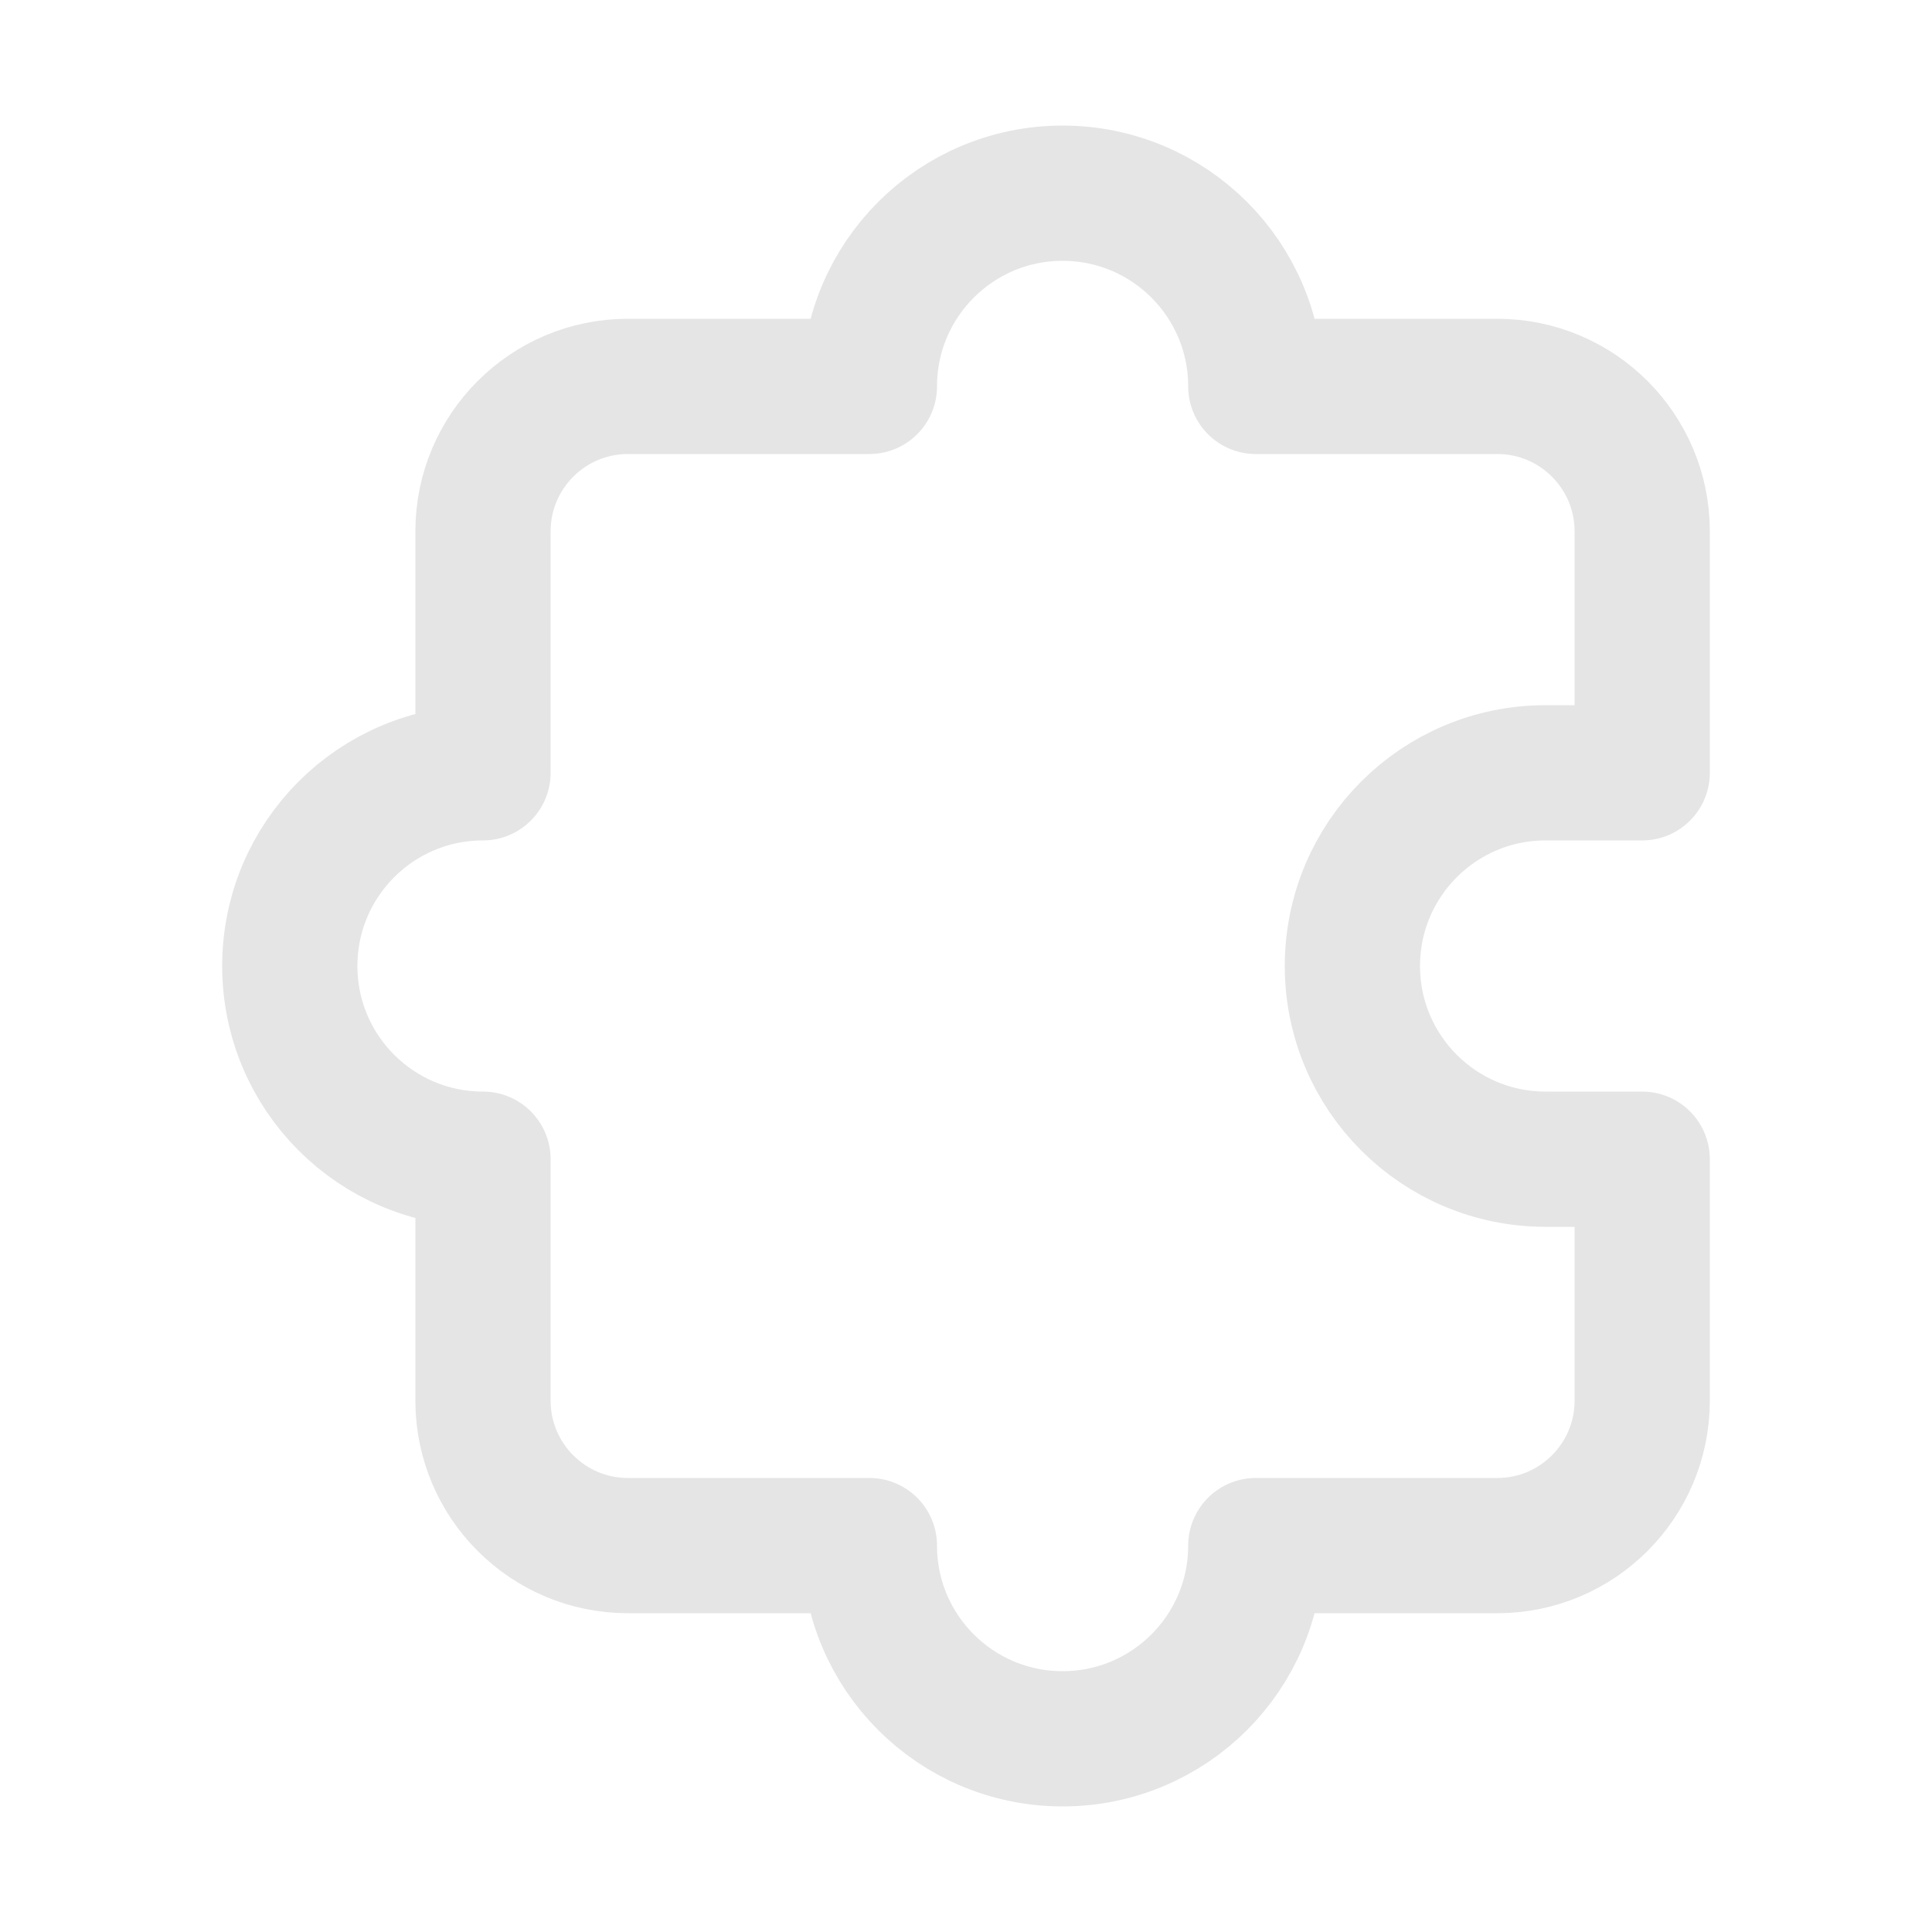
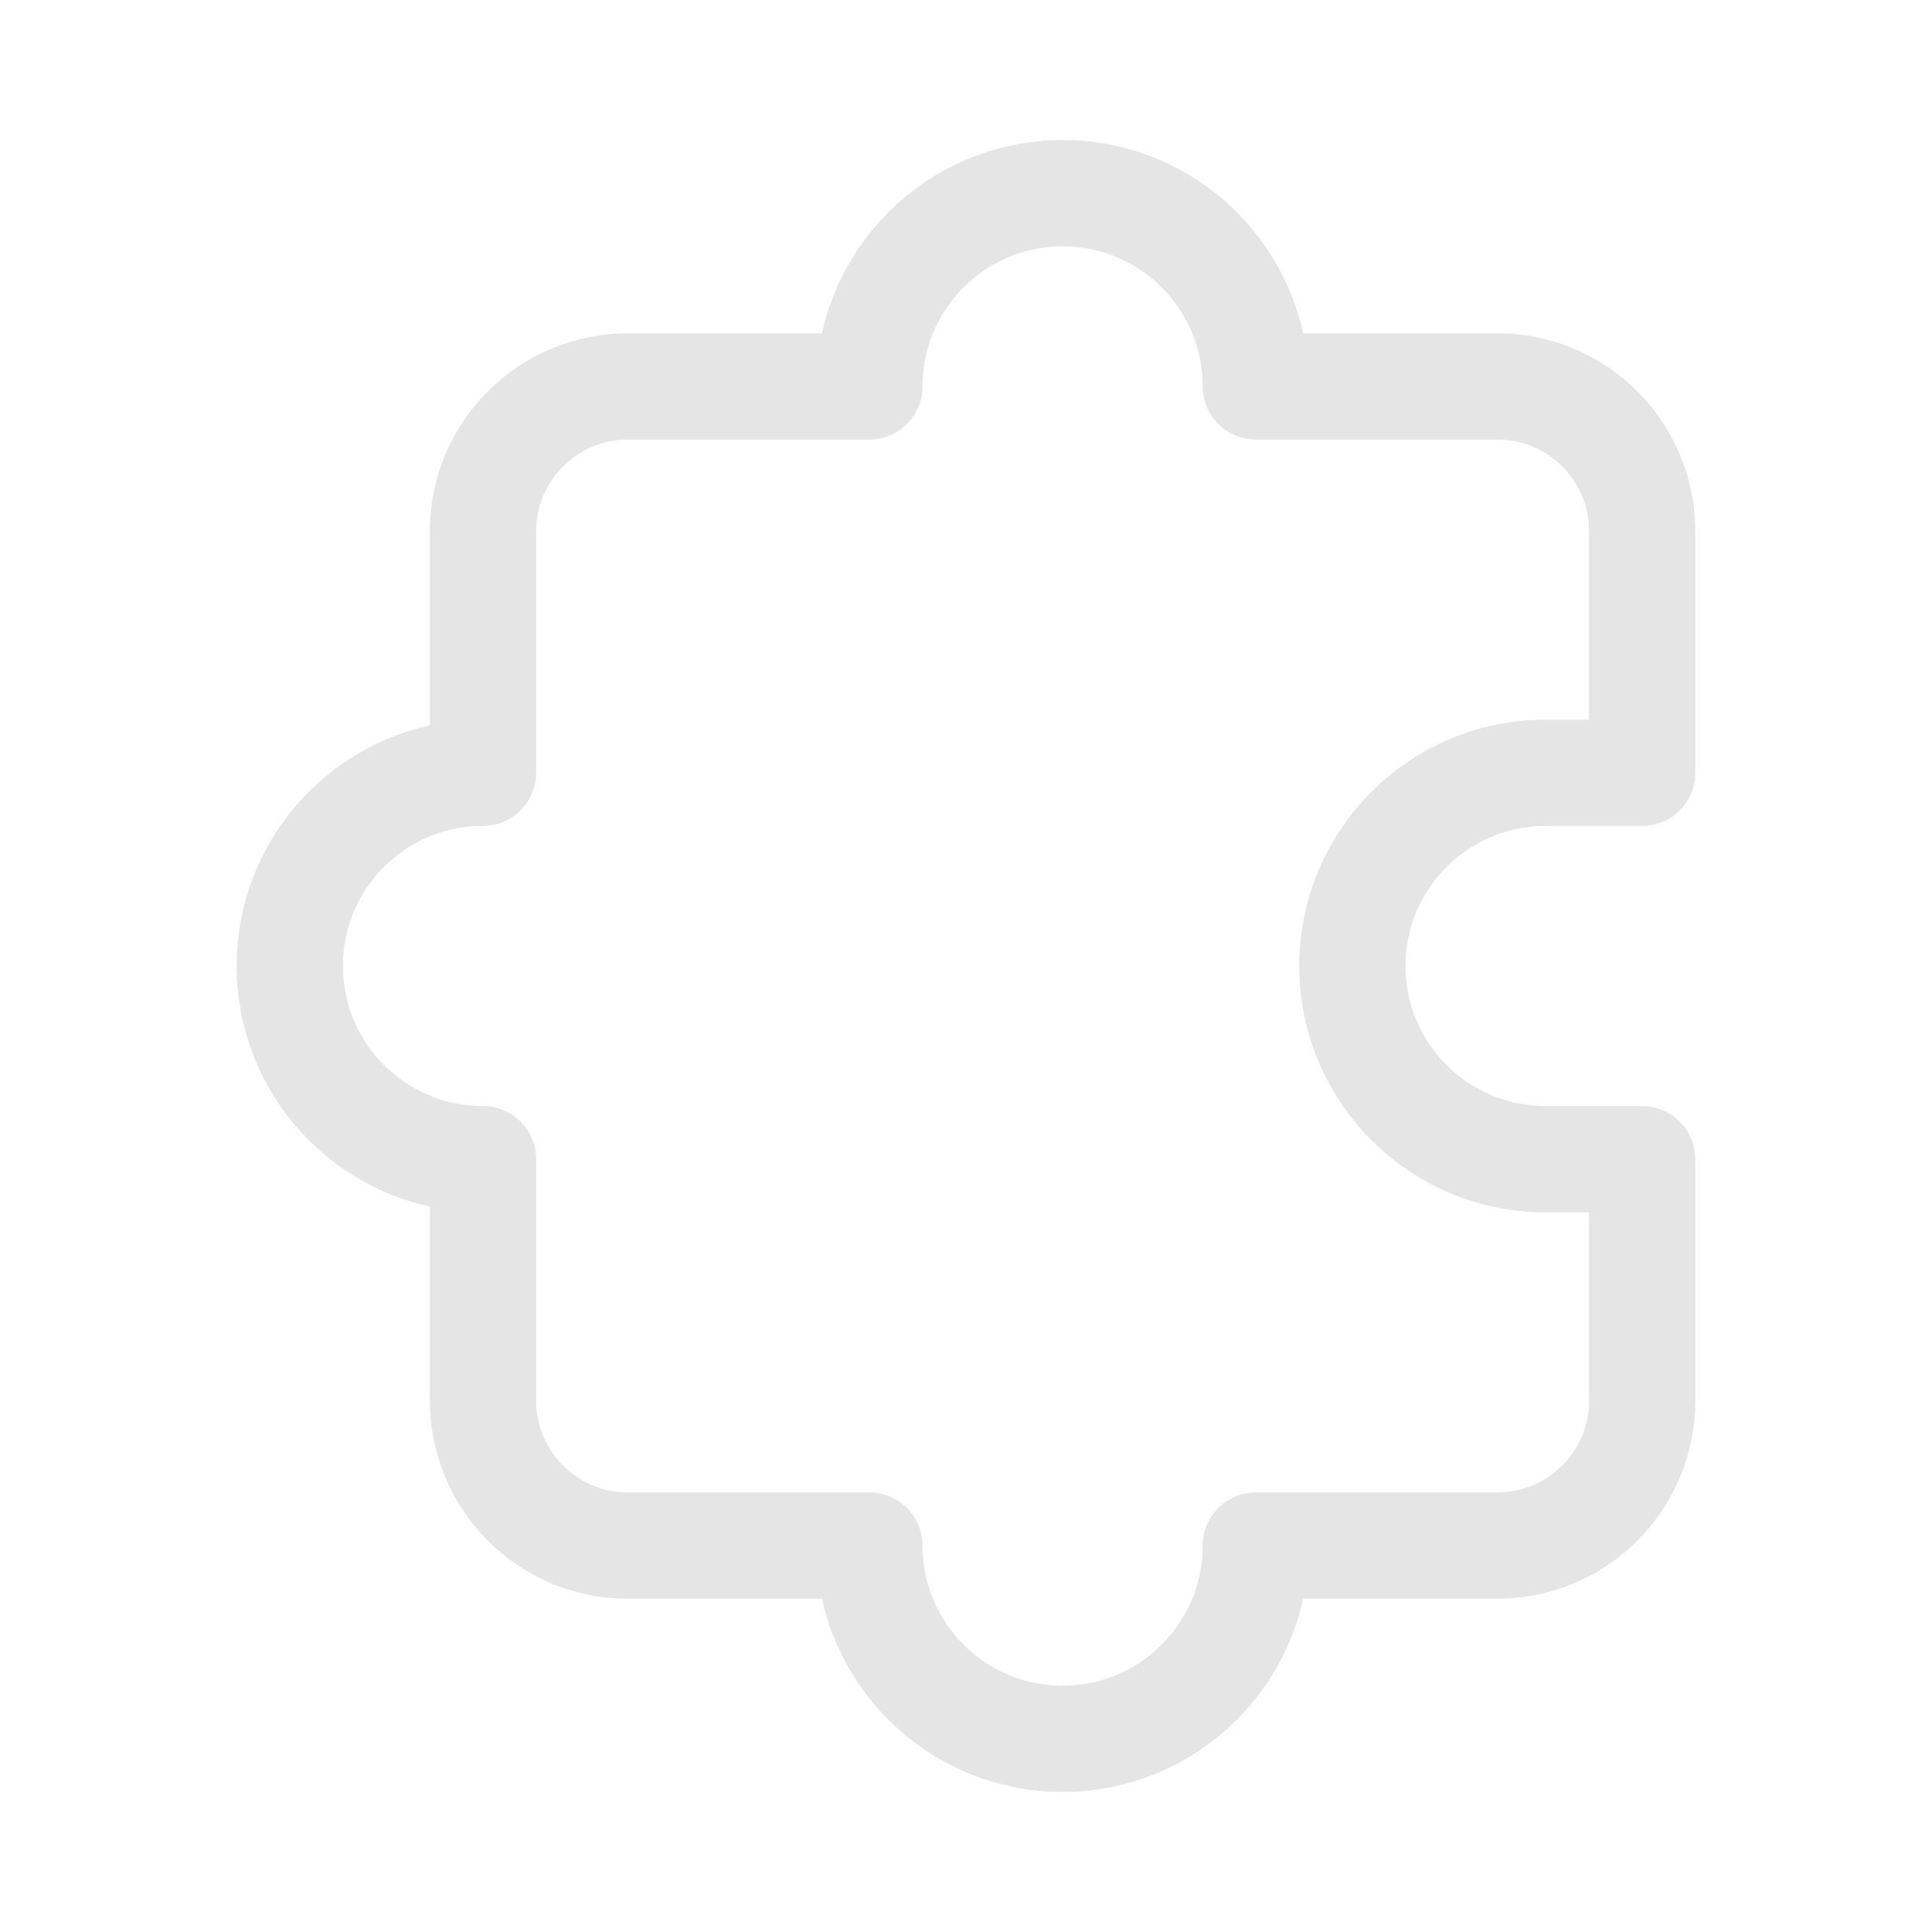
<svg xmlns="http://www.w3.org/2000/svg" width="20" height="20" viewBox="0 0 20 20" fill="none">
-   <path d="M11 2C9.895 2 9 2.895 9 4L6.5 4C5.672 4 5 4.672 5 5.5V8C3.895 8 3 8.895 3 10C3 11.105 3.895 12 5 12V14.5C5 15.328 5.672 16 6.5 16H9C9 17.105 9.895 18 11 18C12.105 18 13 17.105 13 16H15.5C16.328 16 17 15.328 17 14.5V12H16C14.895 12 14 11.105 14 10C14 8.895 14.895 8 16 8H17V5.5C17 4.672 16.328 4 15.5 4H13C13 2.895 12.105 2 11 2Z" stroke="#E5E5E5" stroke-width="1.4" stroke-linejoin="round" />
+   <path d="M11 2C9.895 2 9 2.895 9 4L6.5 4C5.672 4 5 4.672 5 5.5V8C3.895 8 3 8.895 3 10C3 11.105 3.895 12 5 12V14.5C5 15.328 5.672 16 6.5 16H9C9 17.105 9.895 18 11 18C12.105 18 13 17.105 13 16H15.5C16.328 16 17 15.328 17 14.5V12H16C14.895 12 14 11.105 14 10C14 8.895 14.895 8 16 8H17V5.5C17 4.672 16.328 4 15.5 4H13C13 2.895 12.105 2 11 2Z" stroke="#E5E5E5" stroke-width="1.1" stroke-linejoin="round" />
</svg>
